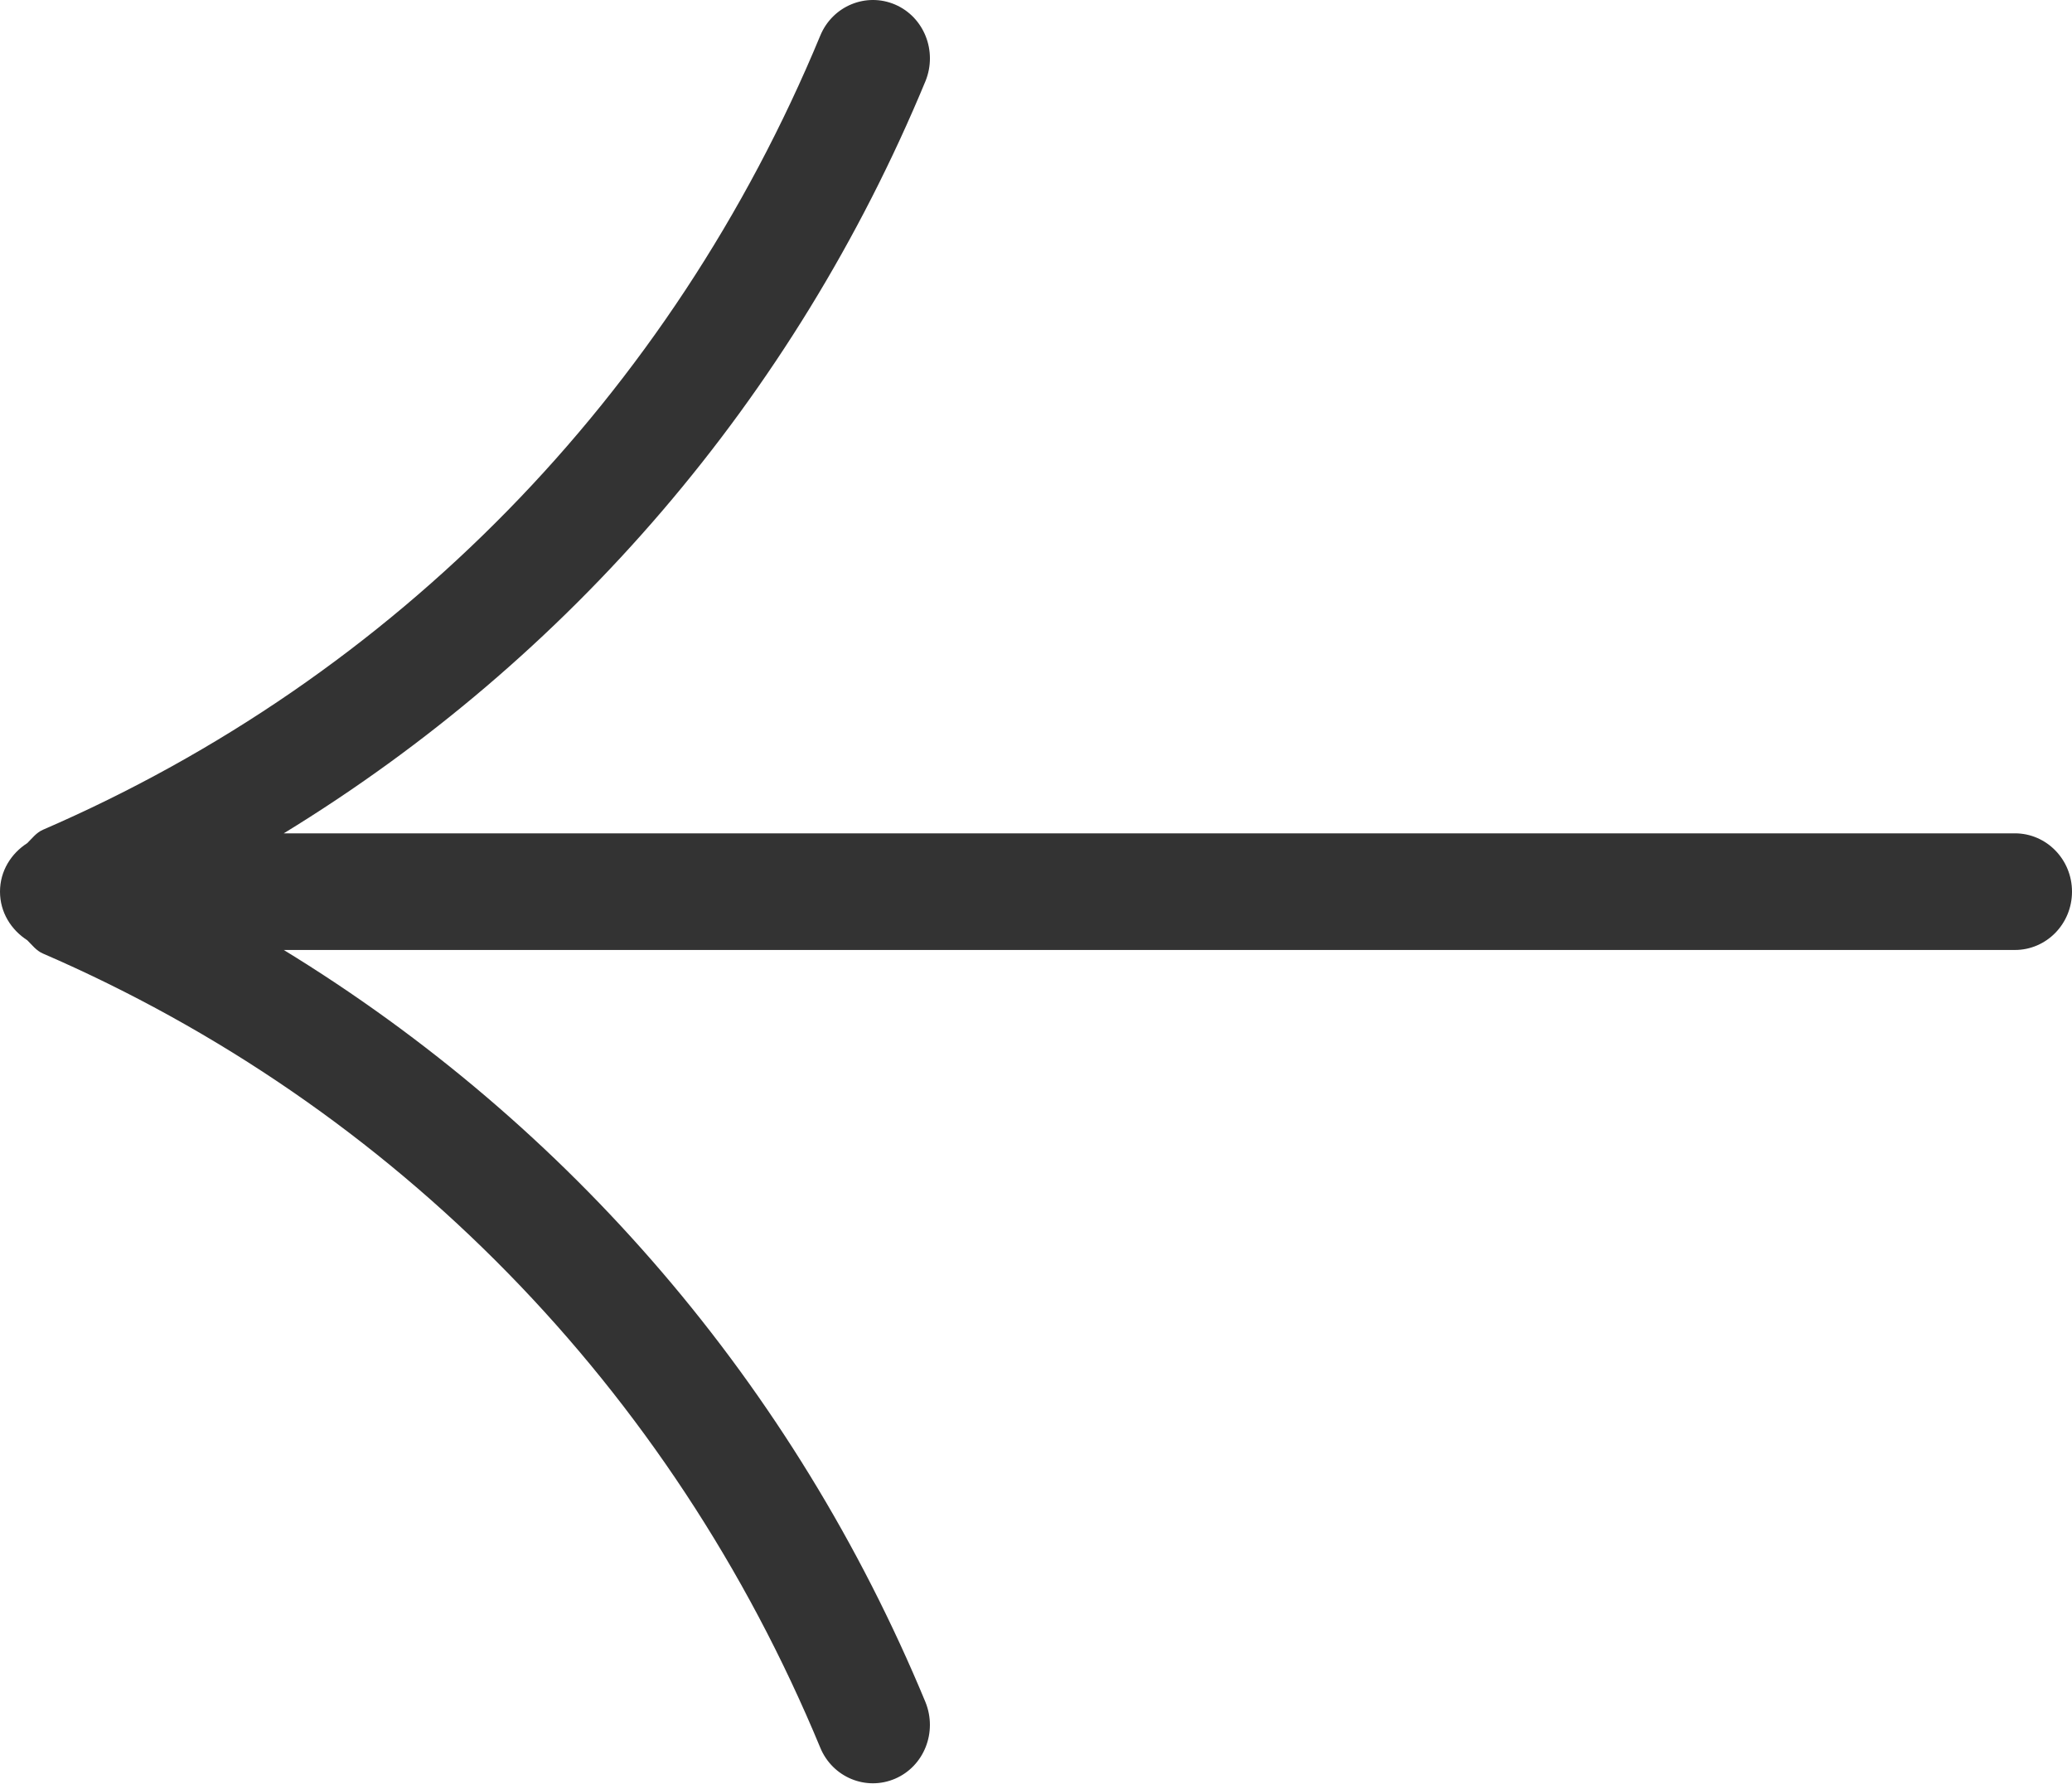
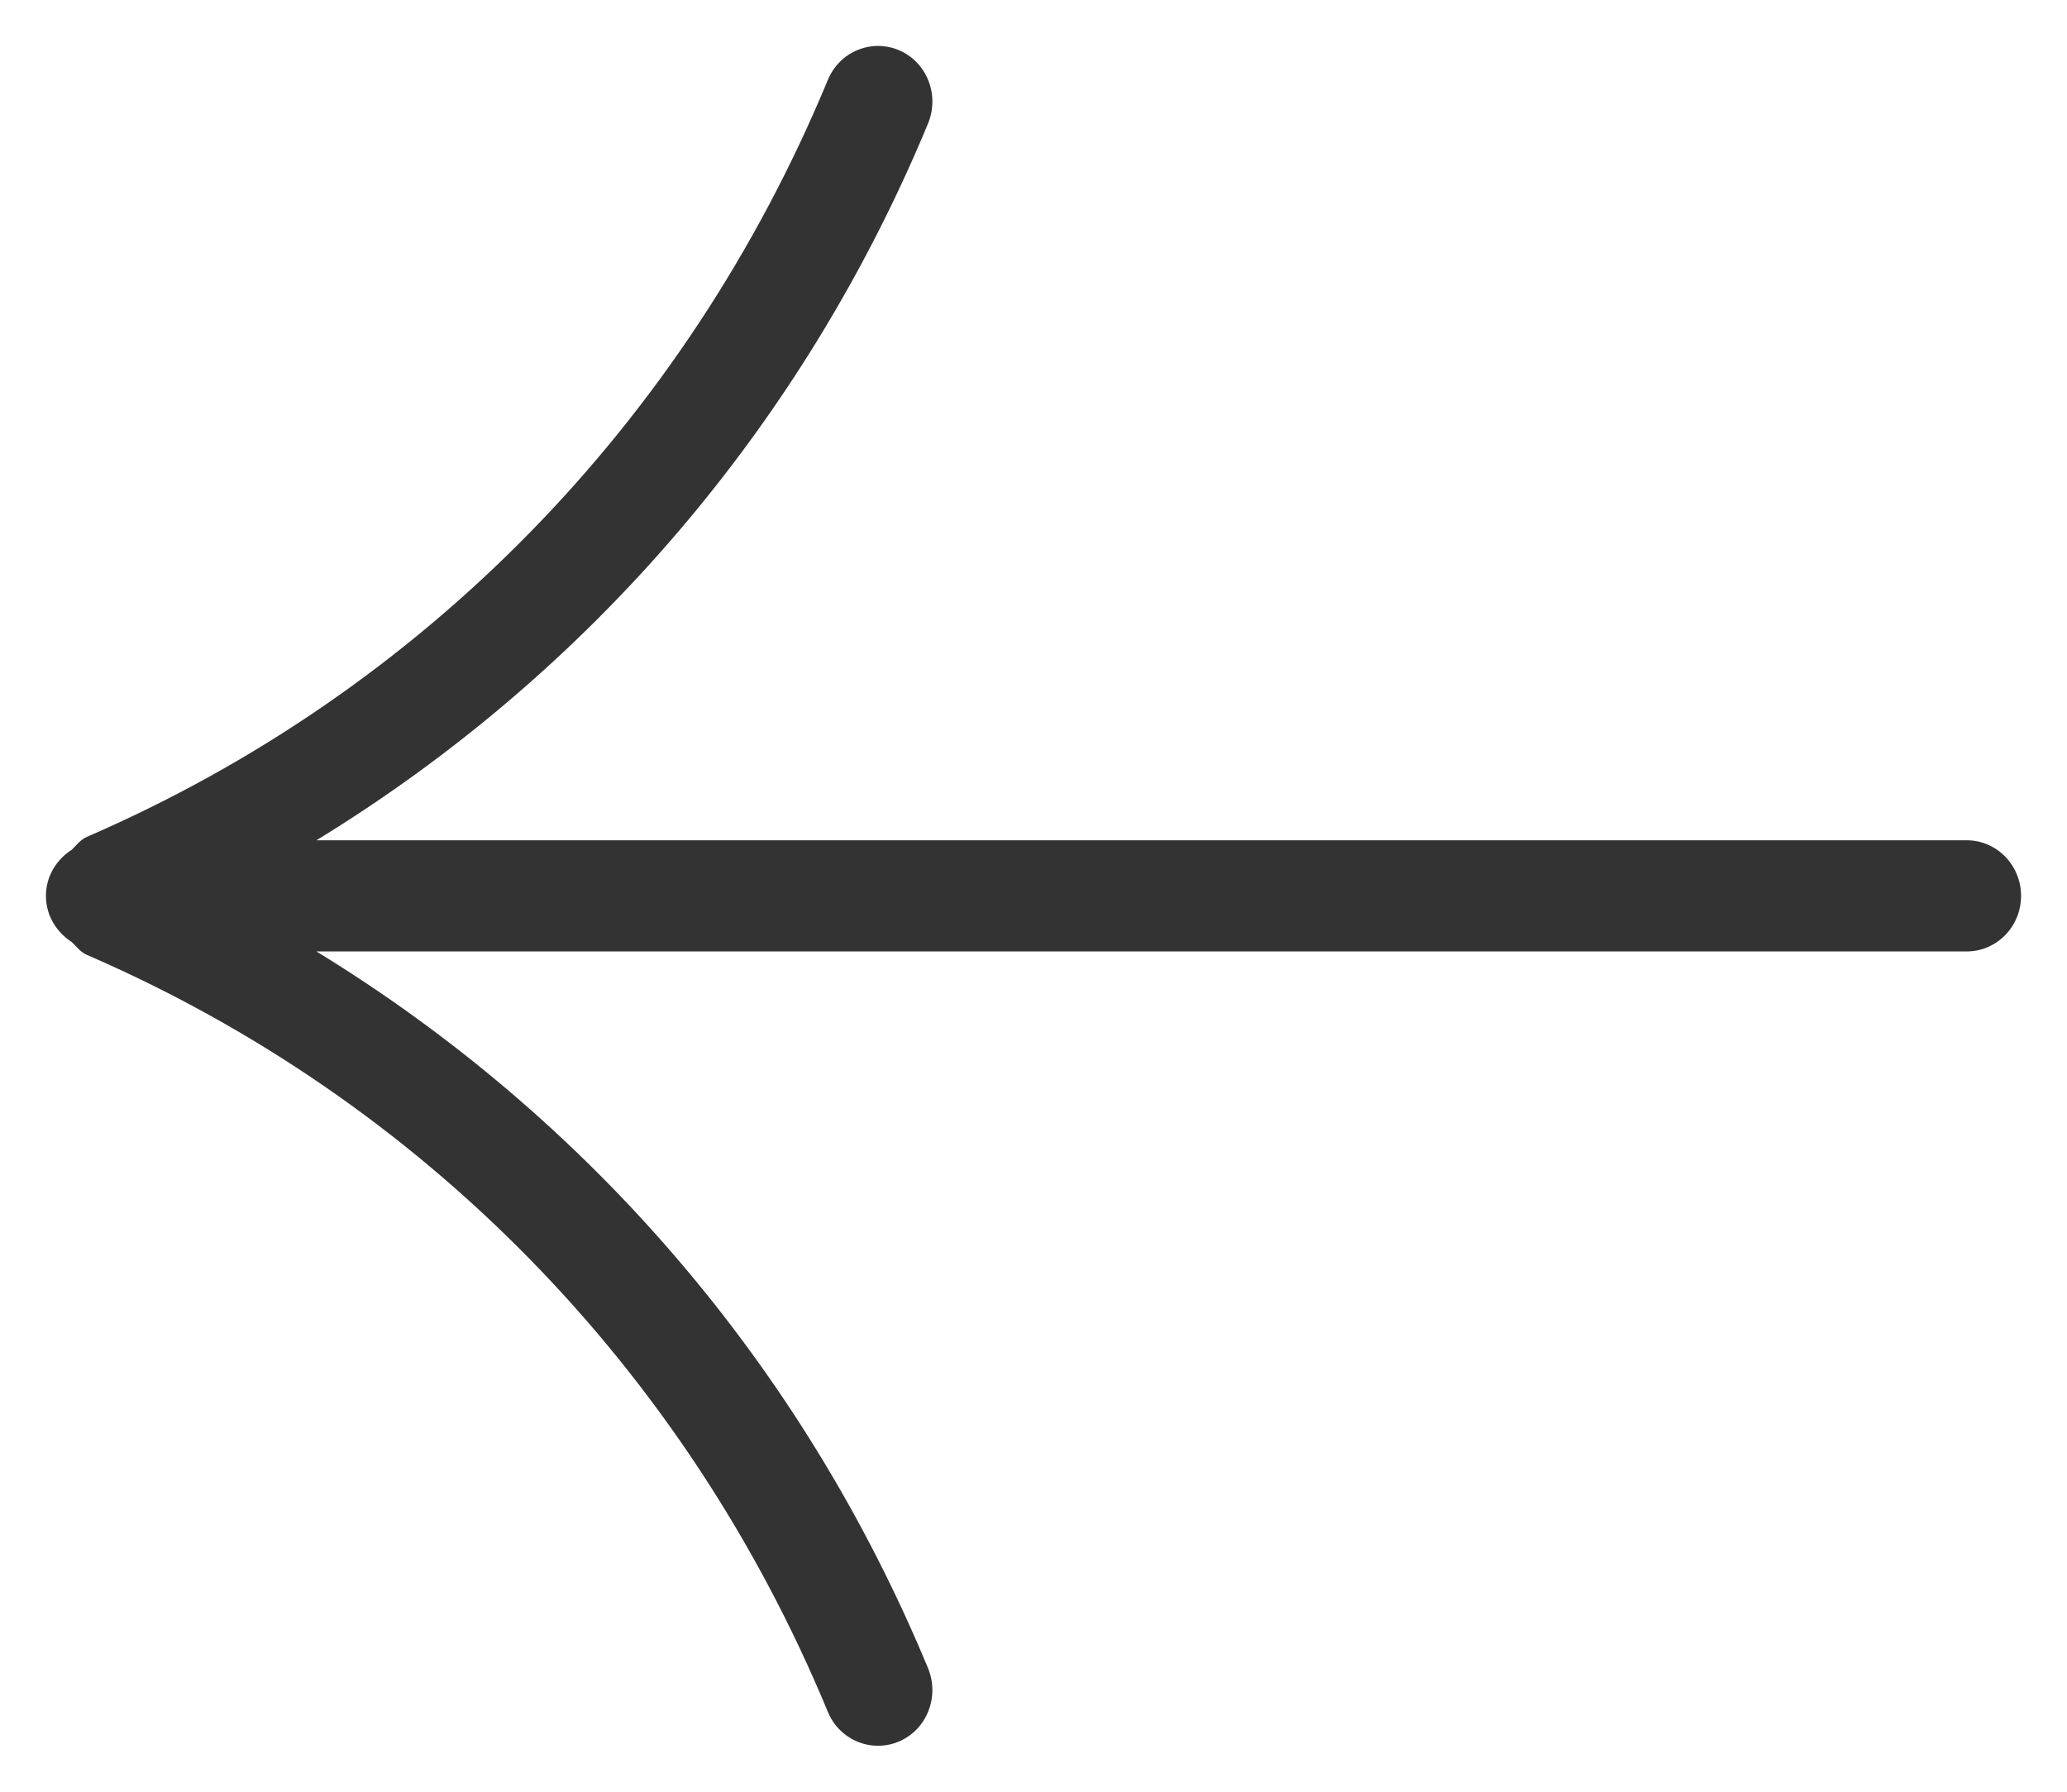
- <svg xmlns="http://www.w3.org/2000/svg" width="43" height="37" viewBox="0 0 43 37">
+ <svg xmlns="http://www.w3.org/2000/svg" width="45" height="39" viewBox="-1 -1 45 39" data-pad="1">
  <path d="M18.577 0.095C19.179 0.355 19.457 1.063 19.207 1.682C16.473 8.274 11.811 13.668 5.889 17.29H41.815C42.47 17.29 43 17.831 43 18.5C43 19.169 42.47 19.71 41.815 19.71H5.889C11.811 23.332 16.473 28.726 19.207 35.318C19.456 35.937 19.179 36.645 18.577 36.904C17.973 37.164 17.277 36.876 17.023 36.261C13.93 28.799 8.2 22.948 0.891 19.784C0.753 19.725 0.668 19.608 0.566 19.508C0.233 19.294 0 18.931 0 18.5C0 18.069 0.233 17.707 0.566 17.493C0.668 17.393 0.753 17.276 0.891 17.216C8.2 14.053 13.93 8.201 17.023 0.739C17.277 0.124 17.973 -0.164 18.577 0.095Z" fill-opacity="0.8" />
</svg>
